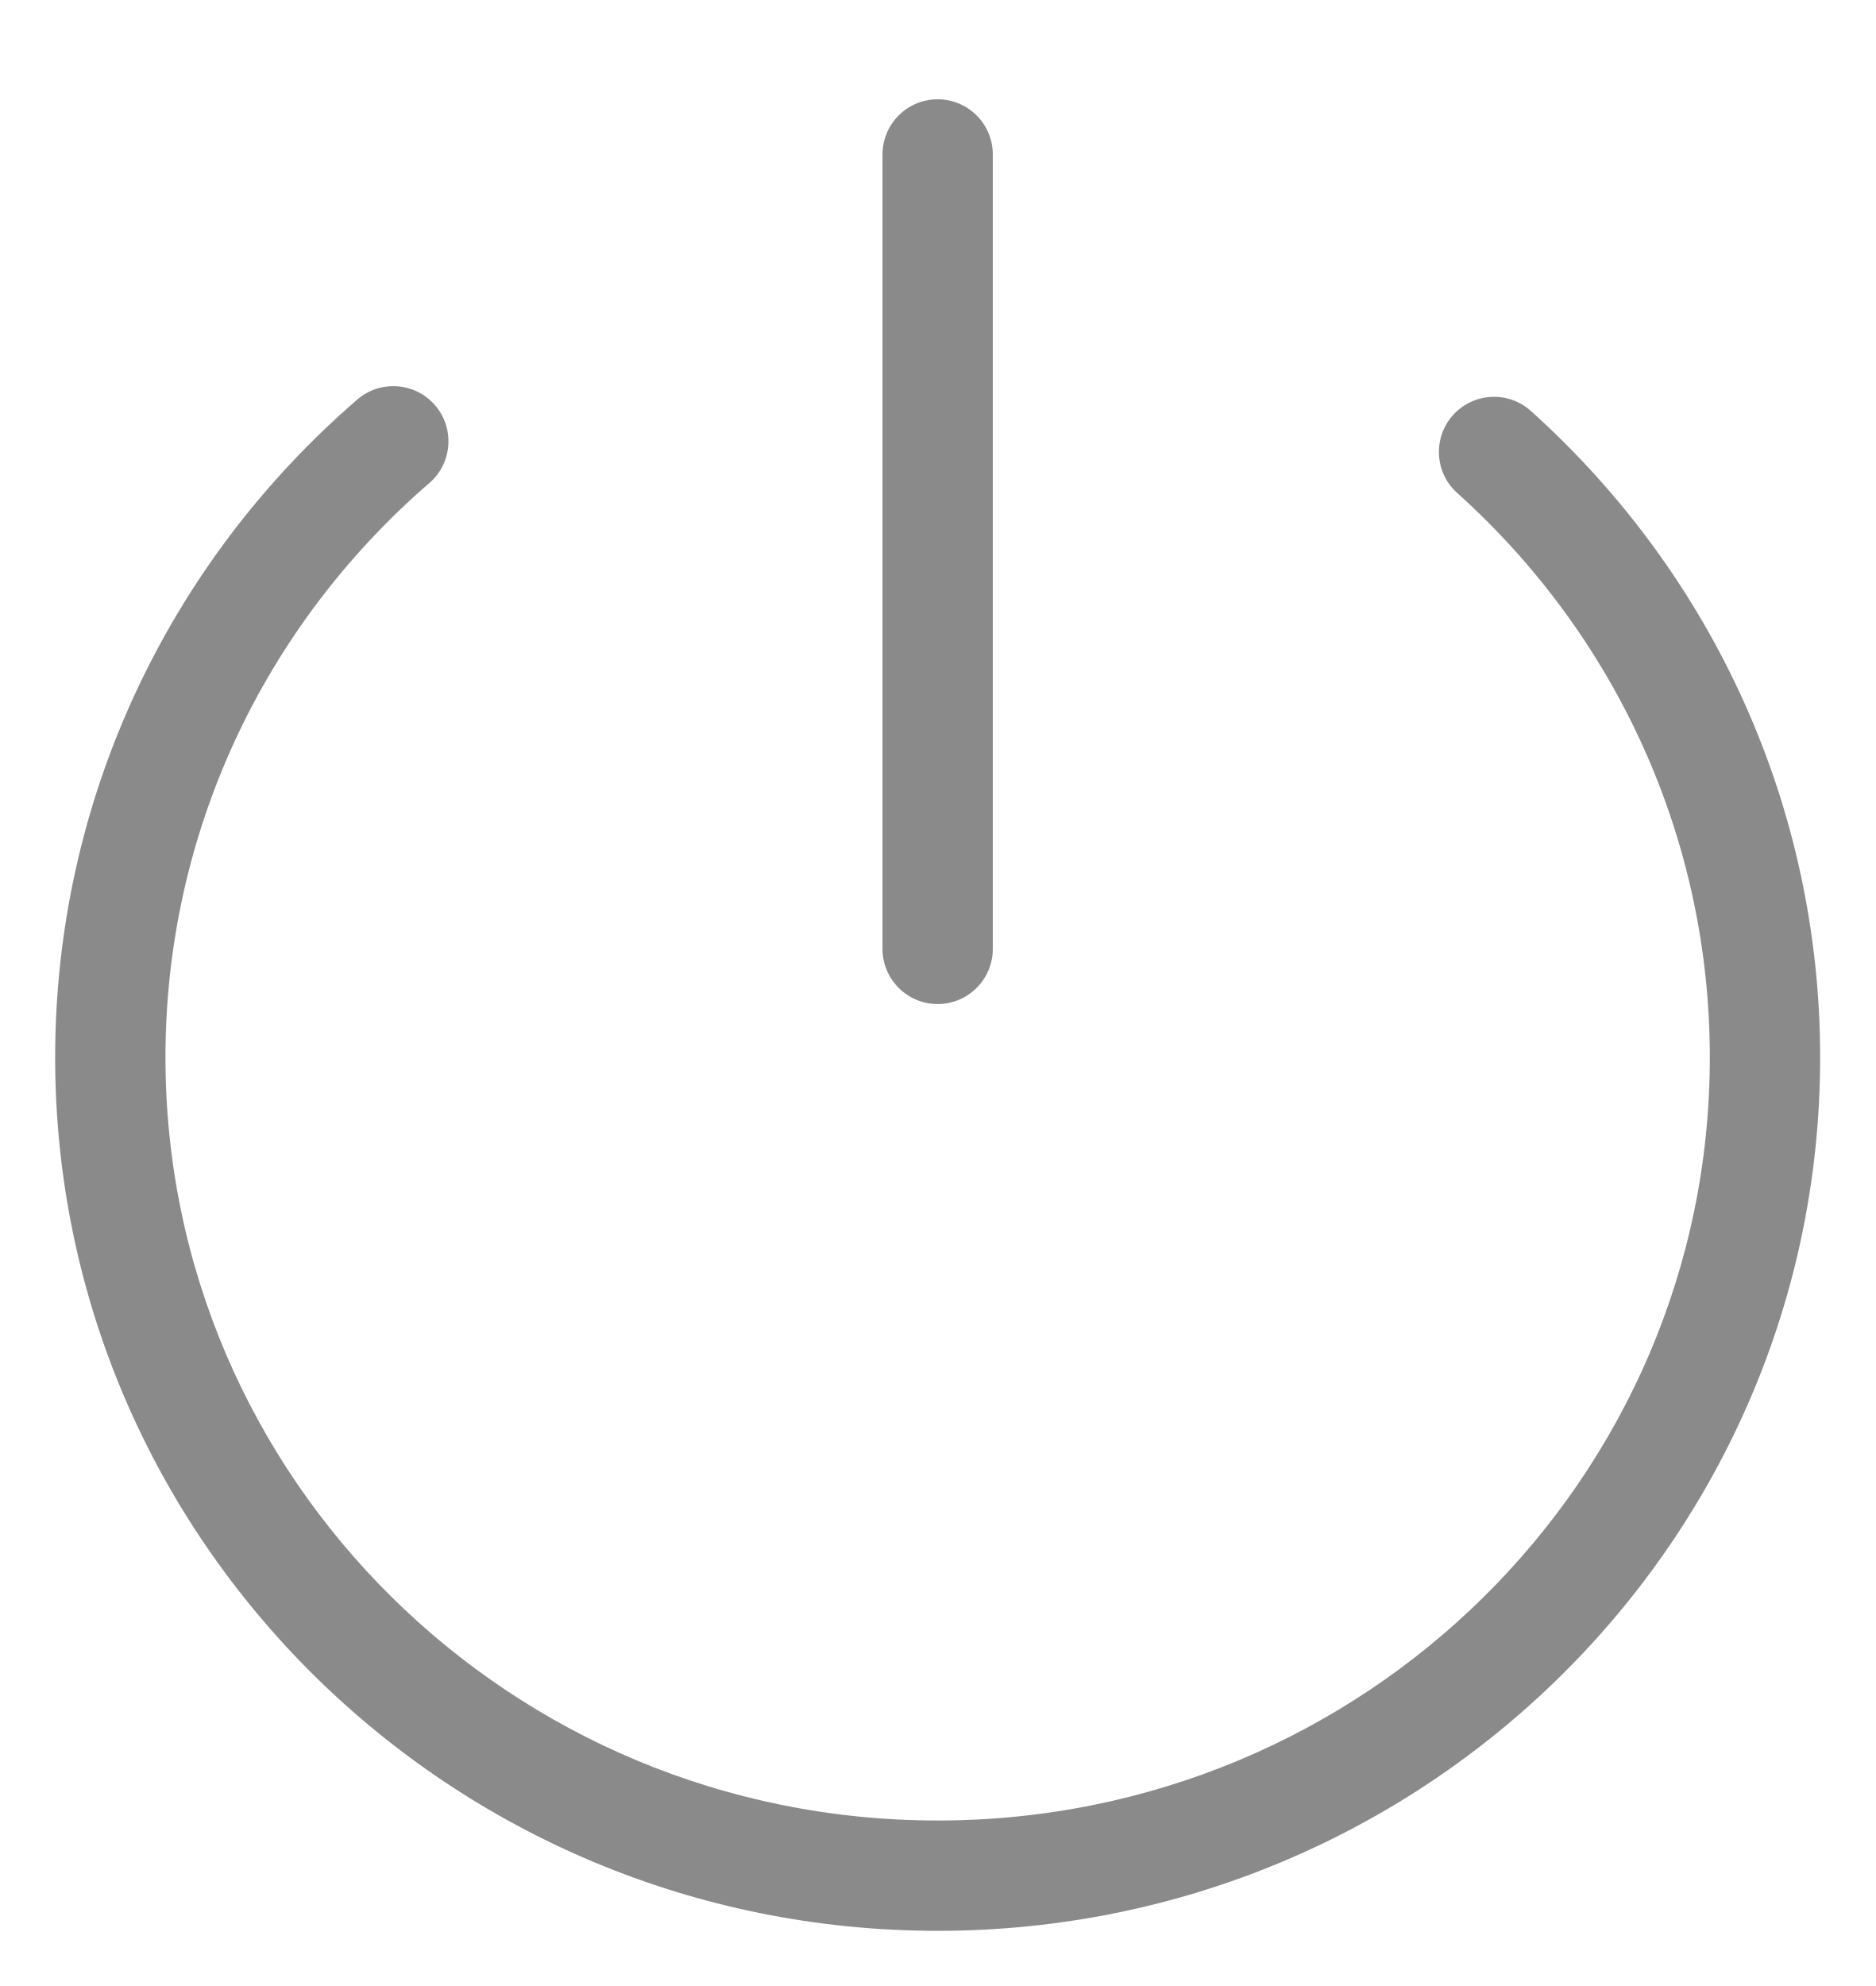
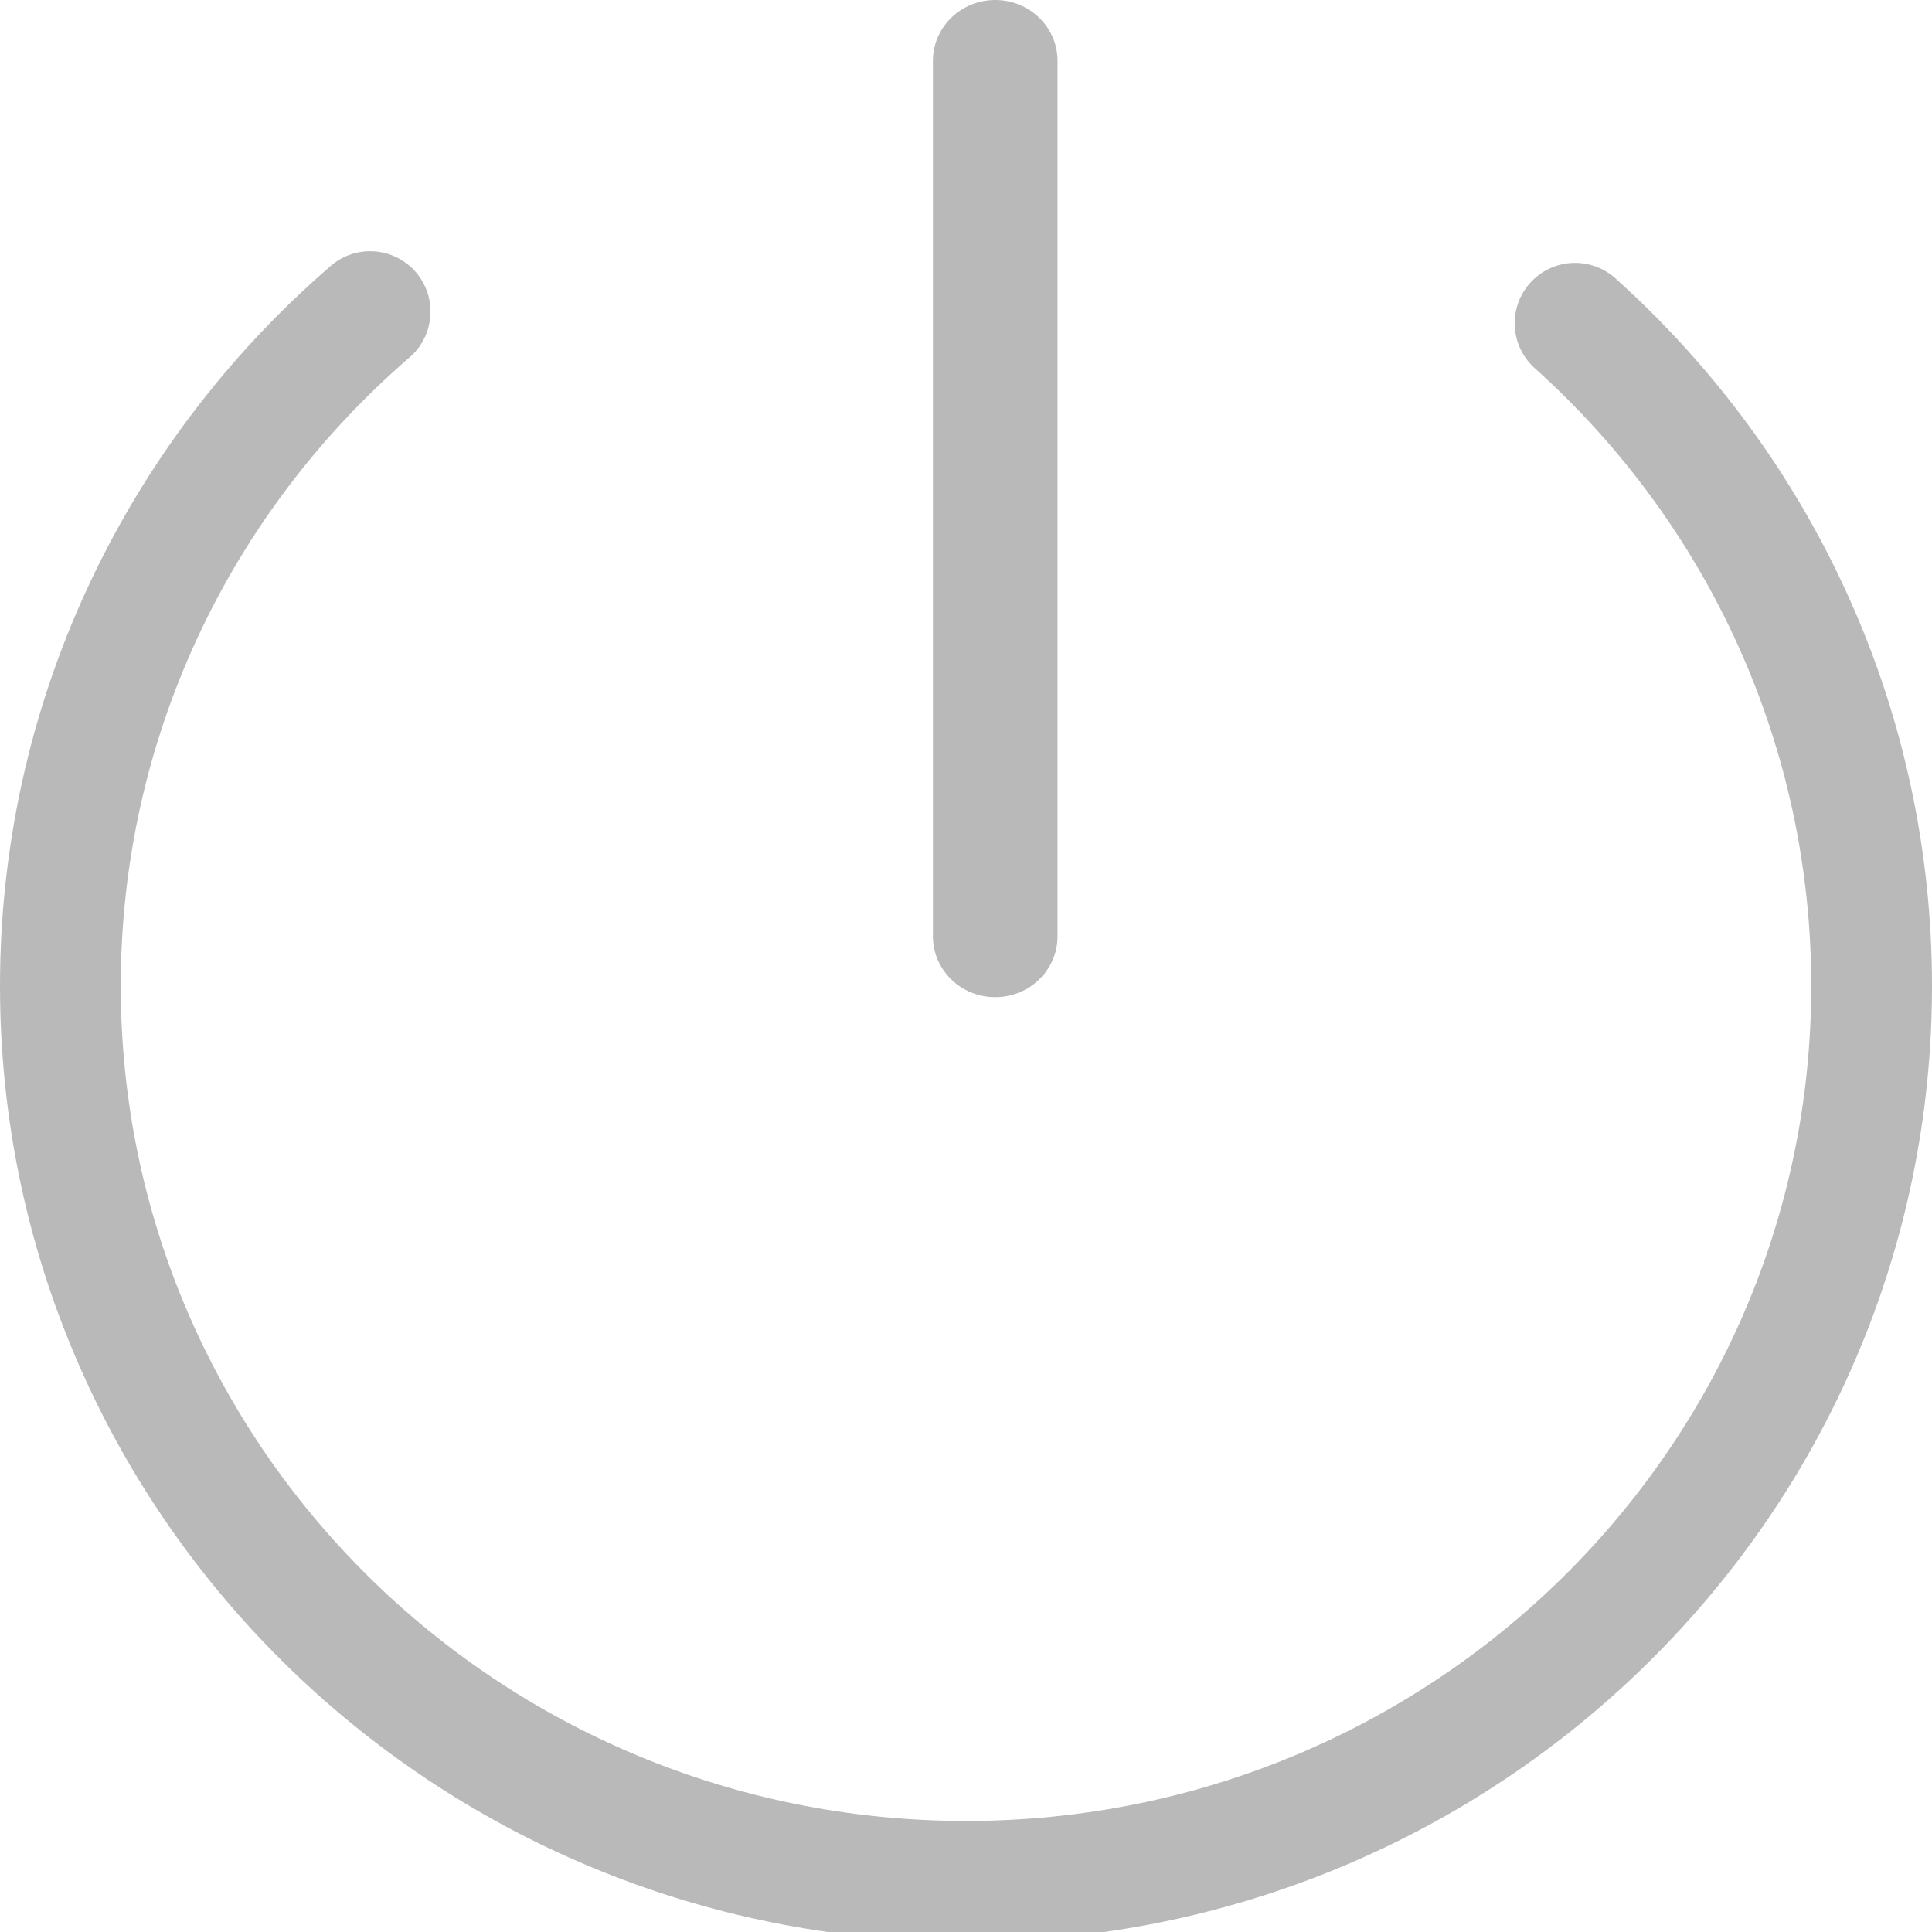
- <svg xmlns="http://www.w3.org/2000/svg" width="17" height="18" viewBox="0 0 17 18">
-   <g fill="#161616" opacity=".5" transform="translate(1 1)">
-     <path d="M2.238,2.622 C2.447,2.441 2.763,2.464 2.944,2.673 C3.124,2.882 3.101,3.198 2.892,3.378 C1.382,4.684 0.5,6.563 0.5,8.584 C0.5,12.403 3.633,15.5 7.5,15.5 C11.367,15.5 14.5,12.403 14.5,8.584 C14.5,6.611 13.659,4.771 12.21,3.468 C12.004,3.284 11.988,2.967 12.172,2.762 C12.357,2.557 12.673,2.54 12.878,2.725 C14.536,4.215 15.5,6.323 15.5,8.584 C15.5,12.957 11.917,16.5 7.5,16.5 C3.083,16.5 -0.5,12.957 -0.5,8.584 C-0.5,6.269 0.511,4.115 2.238,2.622 Z" />
-     <path d="M7,0.4 C7,0.124 7.224,-0.1 7.5,-0.1 C7.776,-0.1 8,0.124 8,0.4 L8,7.6 C8,7.876 7.776,8.1 7.5,8.1 C7.224,8.1 7,7.876 7,7.6 L7,0.4 Z" />
+ <svg xmlns="http://www.w3.org/2000/svg" width="32" height="32" viewBox="0 0 32 32">
+   <g fill="#B9B9B9">
+     <path d="M5.477,4.405 C5.894,4.044 6.526,4.089 6.887,4.507 C7.248,4.925 7.202,5.557 6.785,5.918 C3.764,8.529 2,12.288 2,16.33 C2,23.966 8.265,30.161 16,30.161 C23.735,30.161 30,23.966 30,16.33 C30,12.383 28.318,8.704 25.42,6.098 C25.009,5.729 24.975,5.096 25.344,4.686 C25.714,4.275 26.346,4.241 26.757,4.611 C30.072,7.591 32,11.808 32,16.33 C32,25.076 24.834,32.161 16,32.161 C7.166,32.161 0,25.076 0,16.33 C0,11.7 2.022,7.392 5.477,4.405 Z" />
+     <path d="M15.452,1.007 C15.452,0.451 15.914,0 16.484,0 C17.054,0 17.516,0.451 17.516,1.007 L17.516,15.509 C17.516,16.065 17.054,16.516 16.484,16.516 C15.914,16.516 15.452,16.065 15.452,15.509 L15.452,1.007 Z" />
  </g>
</svg>
